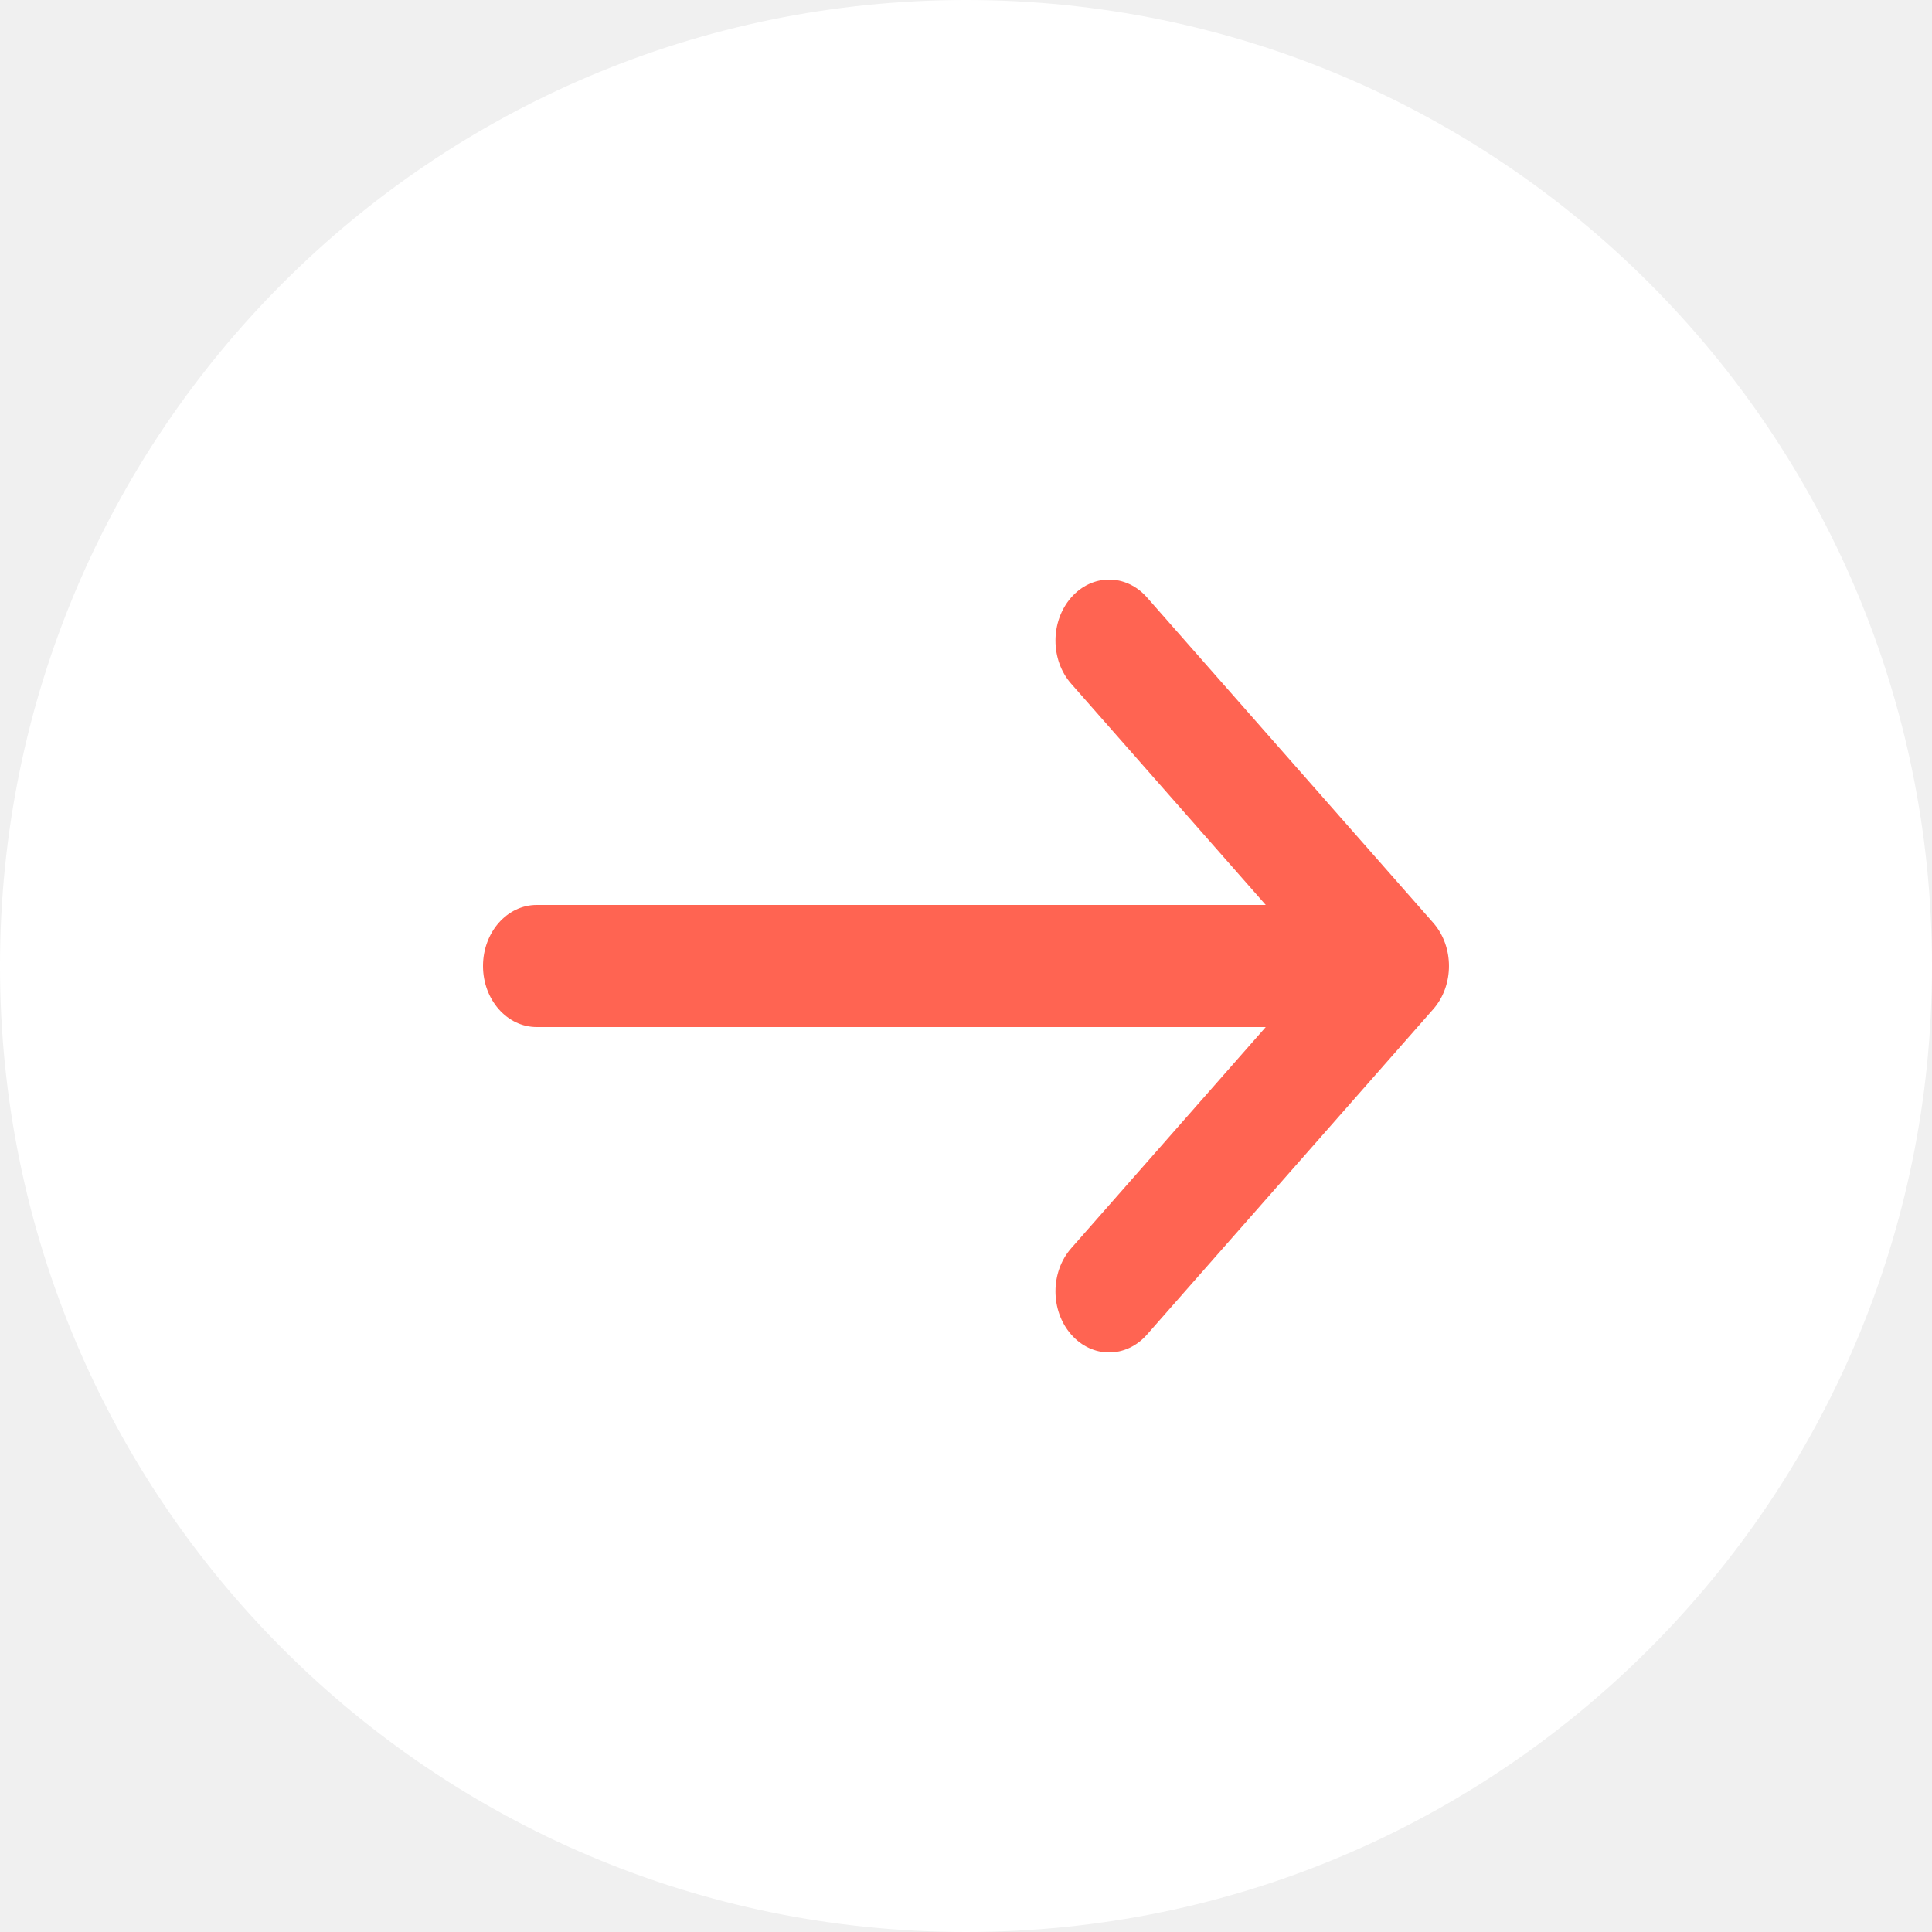
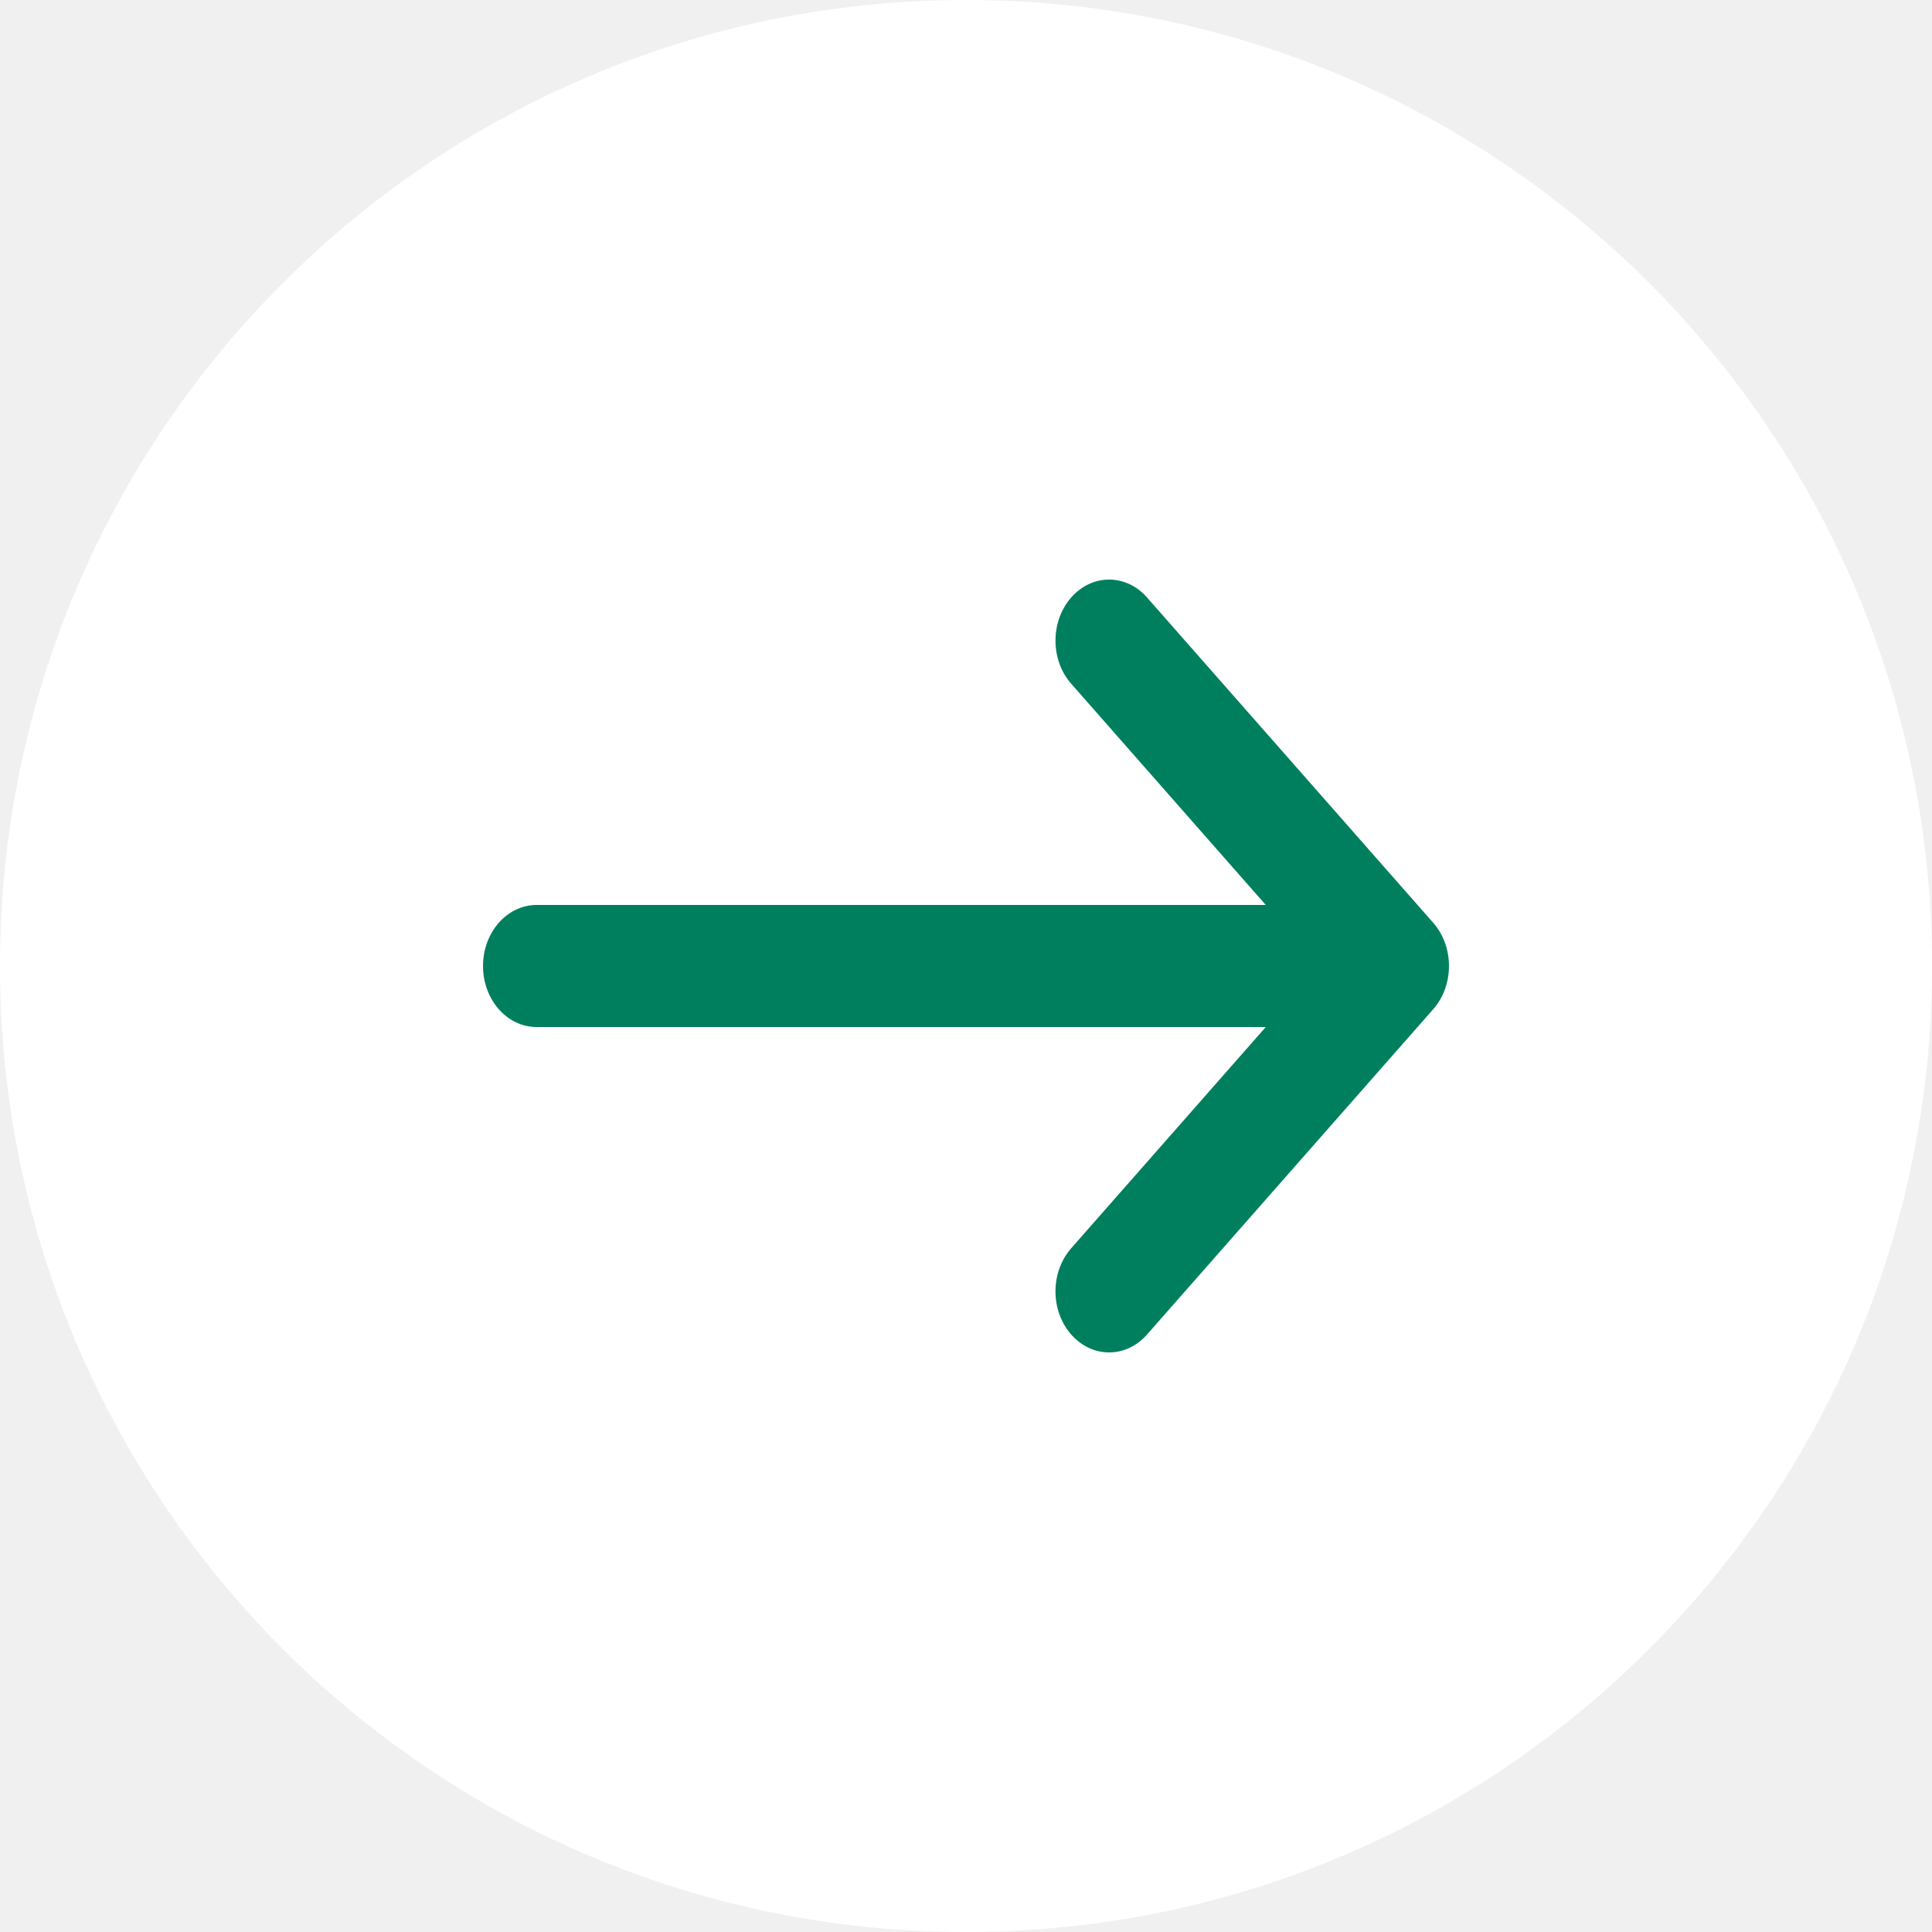
<svg xmlns="http://www.w3.org/2000/svg" width="20" height="20" viewBox="0 0 20 20" fill="none">
  <path d="M20 10C20 15.523 15.523 20 10 20C4.477 20 0 15.523 0 10C0 4.477 4.477 0 10 0C15.523 0 20 4.477 20 10Z" fill="white" />
-   <path fill-rule="evenodd" clip-rule="evenodd" d="M11.089 6.185C10.872 6.432 10.872 6.832 11.089 7.078L13.103 9.368H5.556C5.249 9.368 5 9.651 5 10C5 10.349 5.249 10.632 5.556 10.632H13.103L11.089 12.922C10.872 13.168 10.872 13.568 11.089 13.815C11.306 14.062 11.657 14.062 11.874 13.815L14.837 10.447C15.054 10.2 15.054 9.8 14.837 9.553L11.874 6.185C11.657 5.938 11.306 5.938 11.089 6.185Z" fill="#FF6452" />
+   <path fill-rule="evenodd" clip-rule="evenodd" d="M11.089 6.185C10.872 6.432 10.872 6.832 11.089 7.078L13.103 9.368H5.556C5.249 9.368 5 9.651 5 10C5 10.349 5.249 10.632 5.556 10.632H13.103L11.089 12.922C10.872 13.168 10.872 13.568 11.089 13.815C11.306 14.062 11.657 14.062 11.874 13.815L14.837 10.447C15.054 10.2 15.054 9.8 14.837 9.553L11.874 6.185C11.657 5.938 11.306 5.938 11.089 6.185Z" fill="#007f5f" />
</svg>
